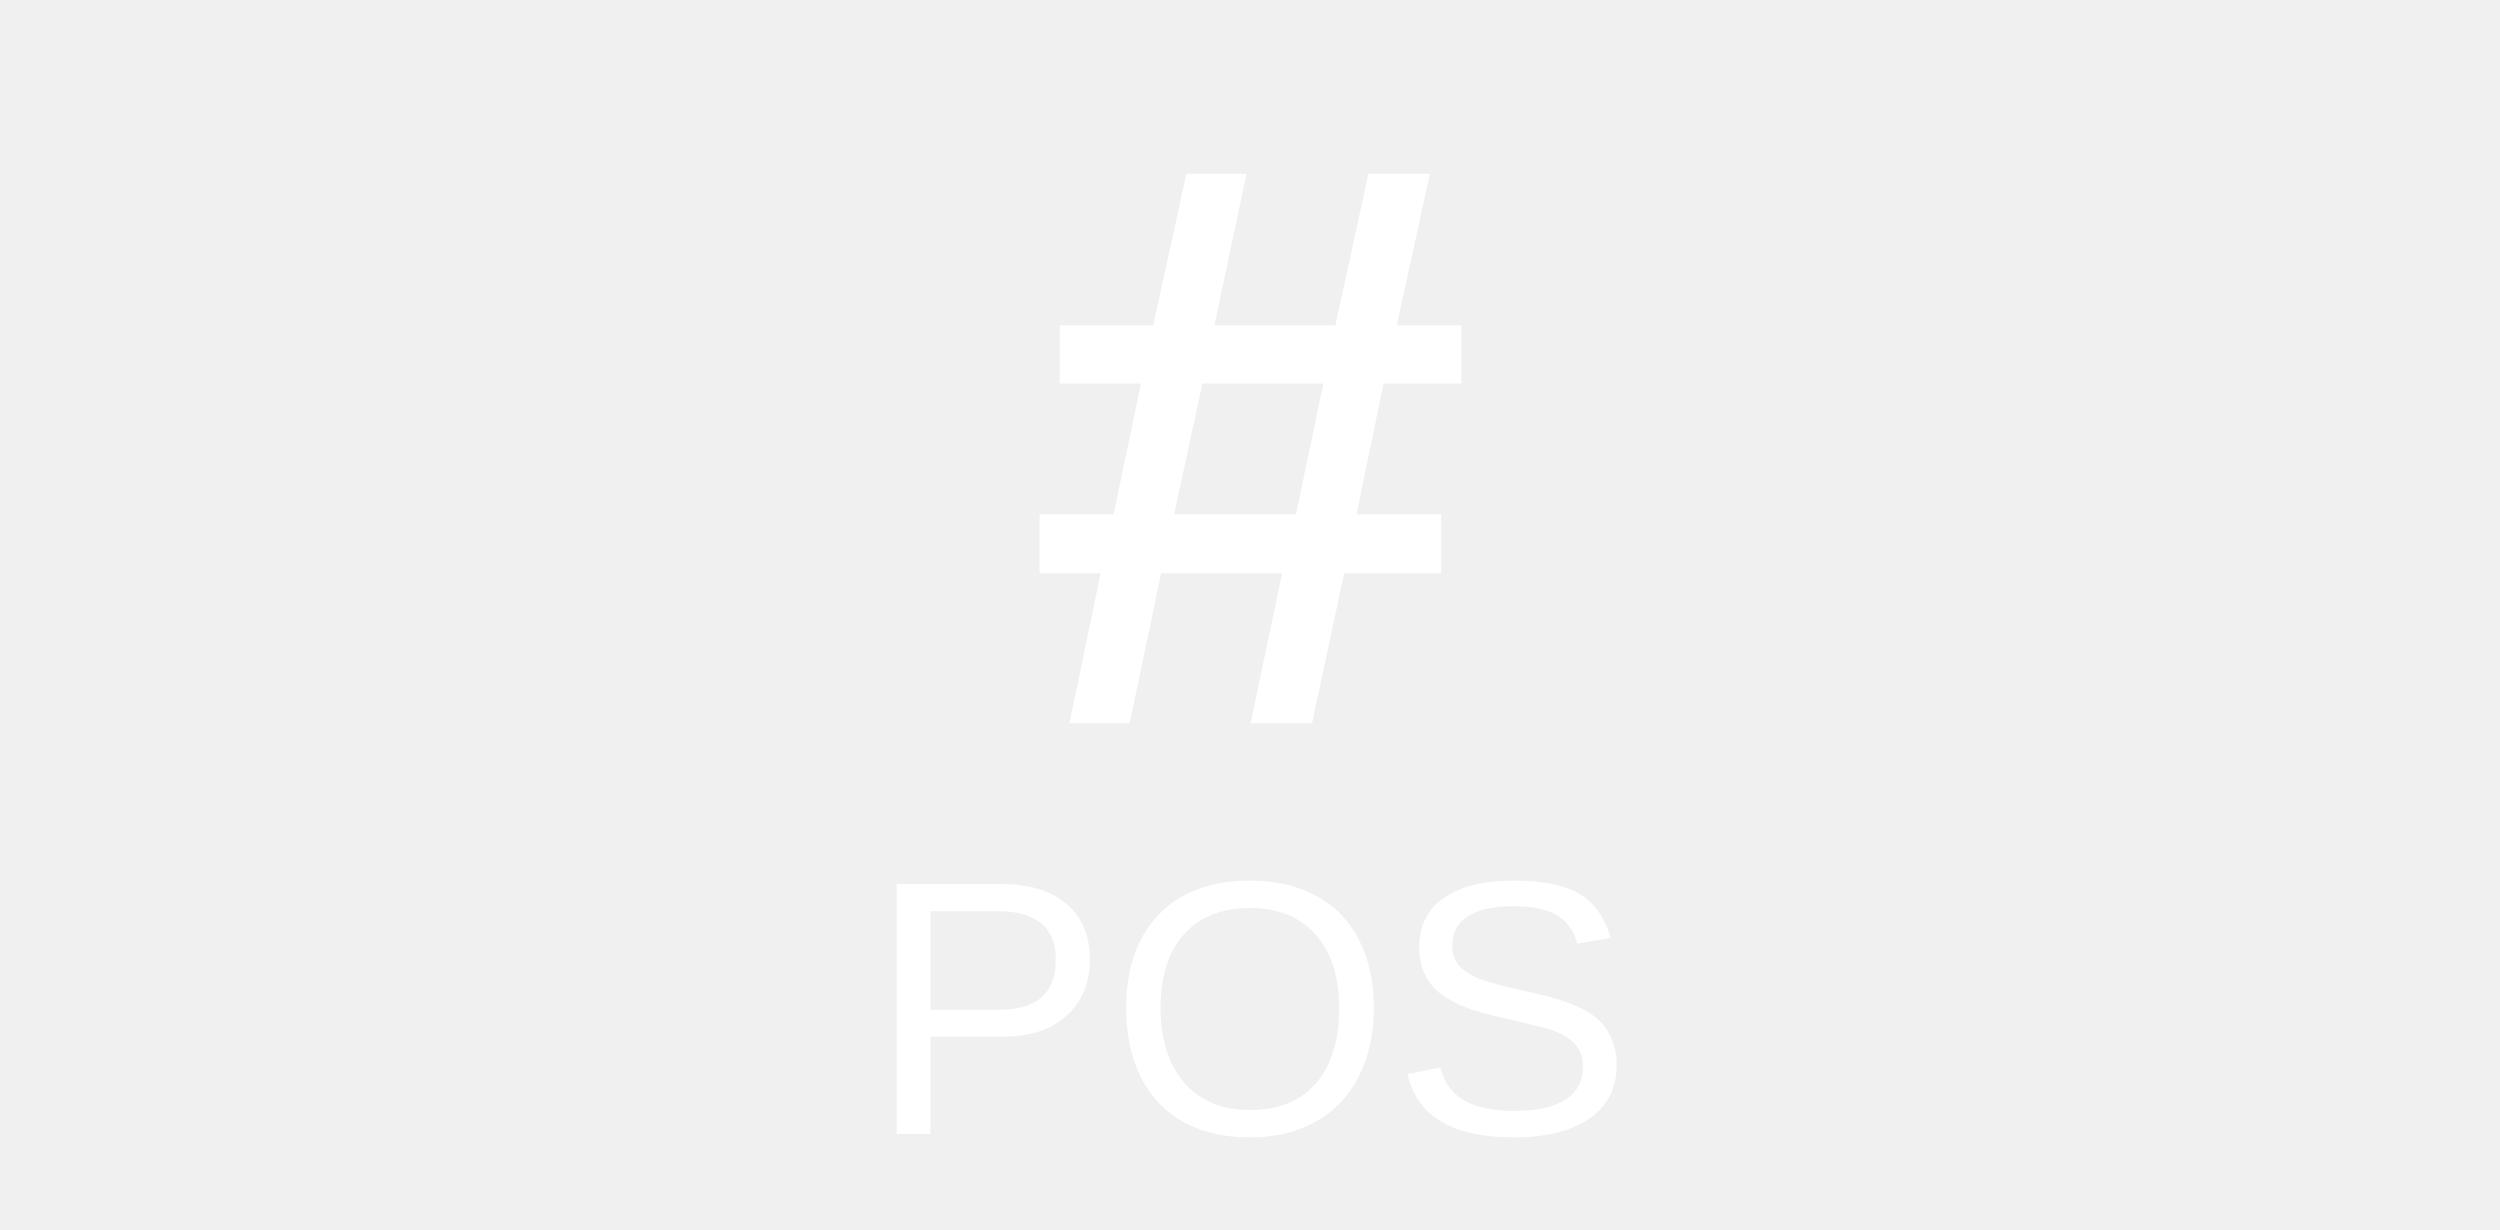
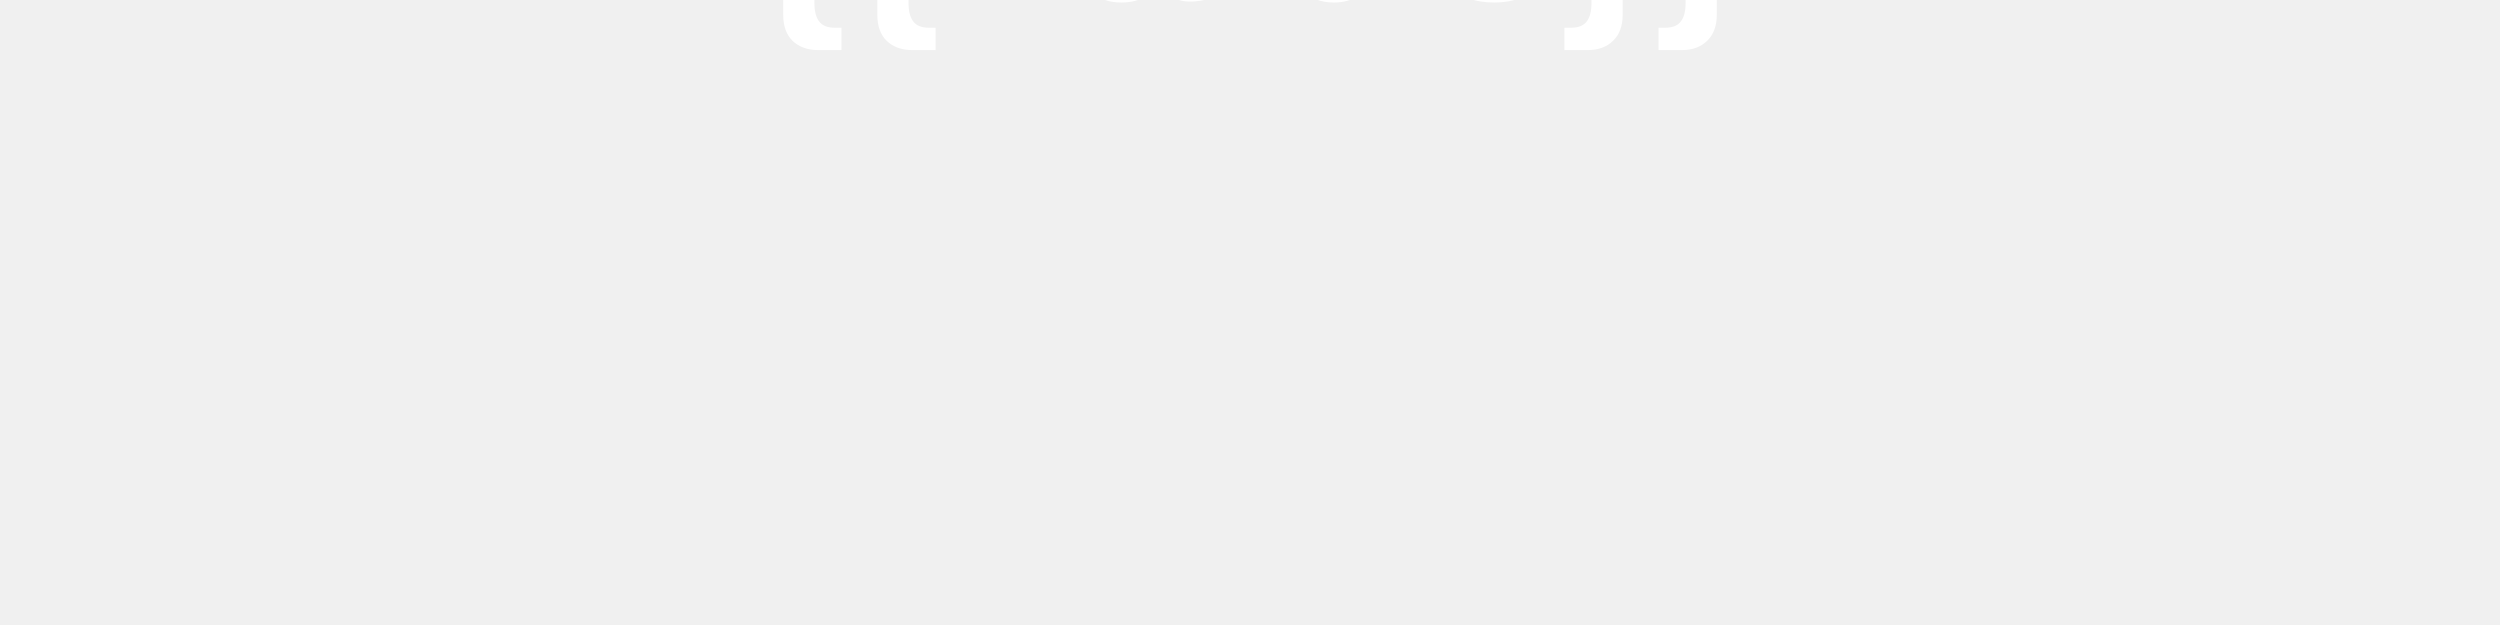
- <svg xmlns="http://www.w3.org/2000/svg" viewBox="0 0 124 61" stroke-width="0.5" stroke="#fff" fill="#fff">
-   <text x="62" y="22" text-anchor="middle" dominant-baseline="central" fill="#ffffff" font-family="Arial, sans-serif" font-size="40" font-weight="bold" stroke="none">#</text>
-   <text x="62" y="50" text-anchor="middle" dominant-baseline="central" fill="#ffffff" font-family="Arial, sans-serif" font-size="18" stroke="none">POS</text>
+ <svg xmlns="http://www.w3.org/2000/svg" viewBox="0 0 124 31" stroke-width="0.5" stroke="#fff" fill="#fff">
+   <text x="62" y="{{valueY}}" text-anchor="middle" fill="#ffffff" font-family="Arial, sans-serif" font-size="{{valueFontSize}}" font-weight="bold" stroke="none">{{value}}</text>
</svg>
